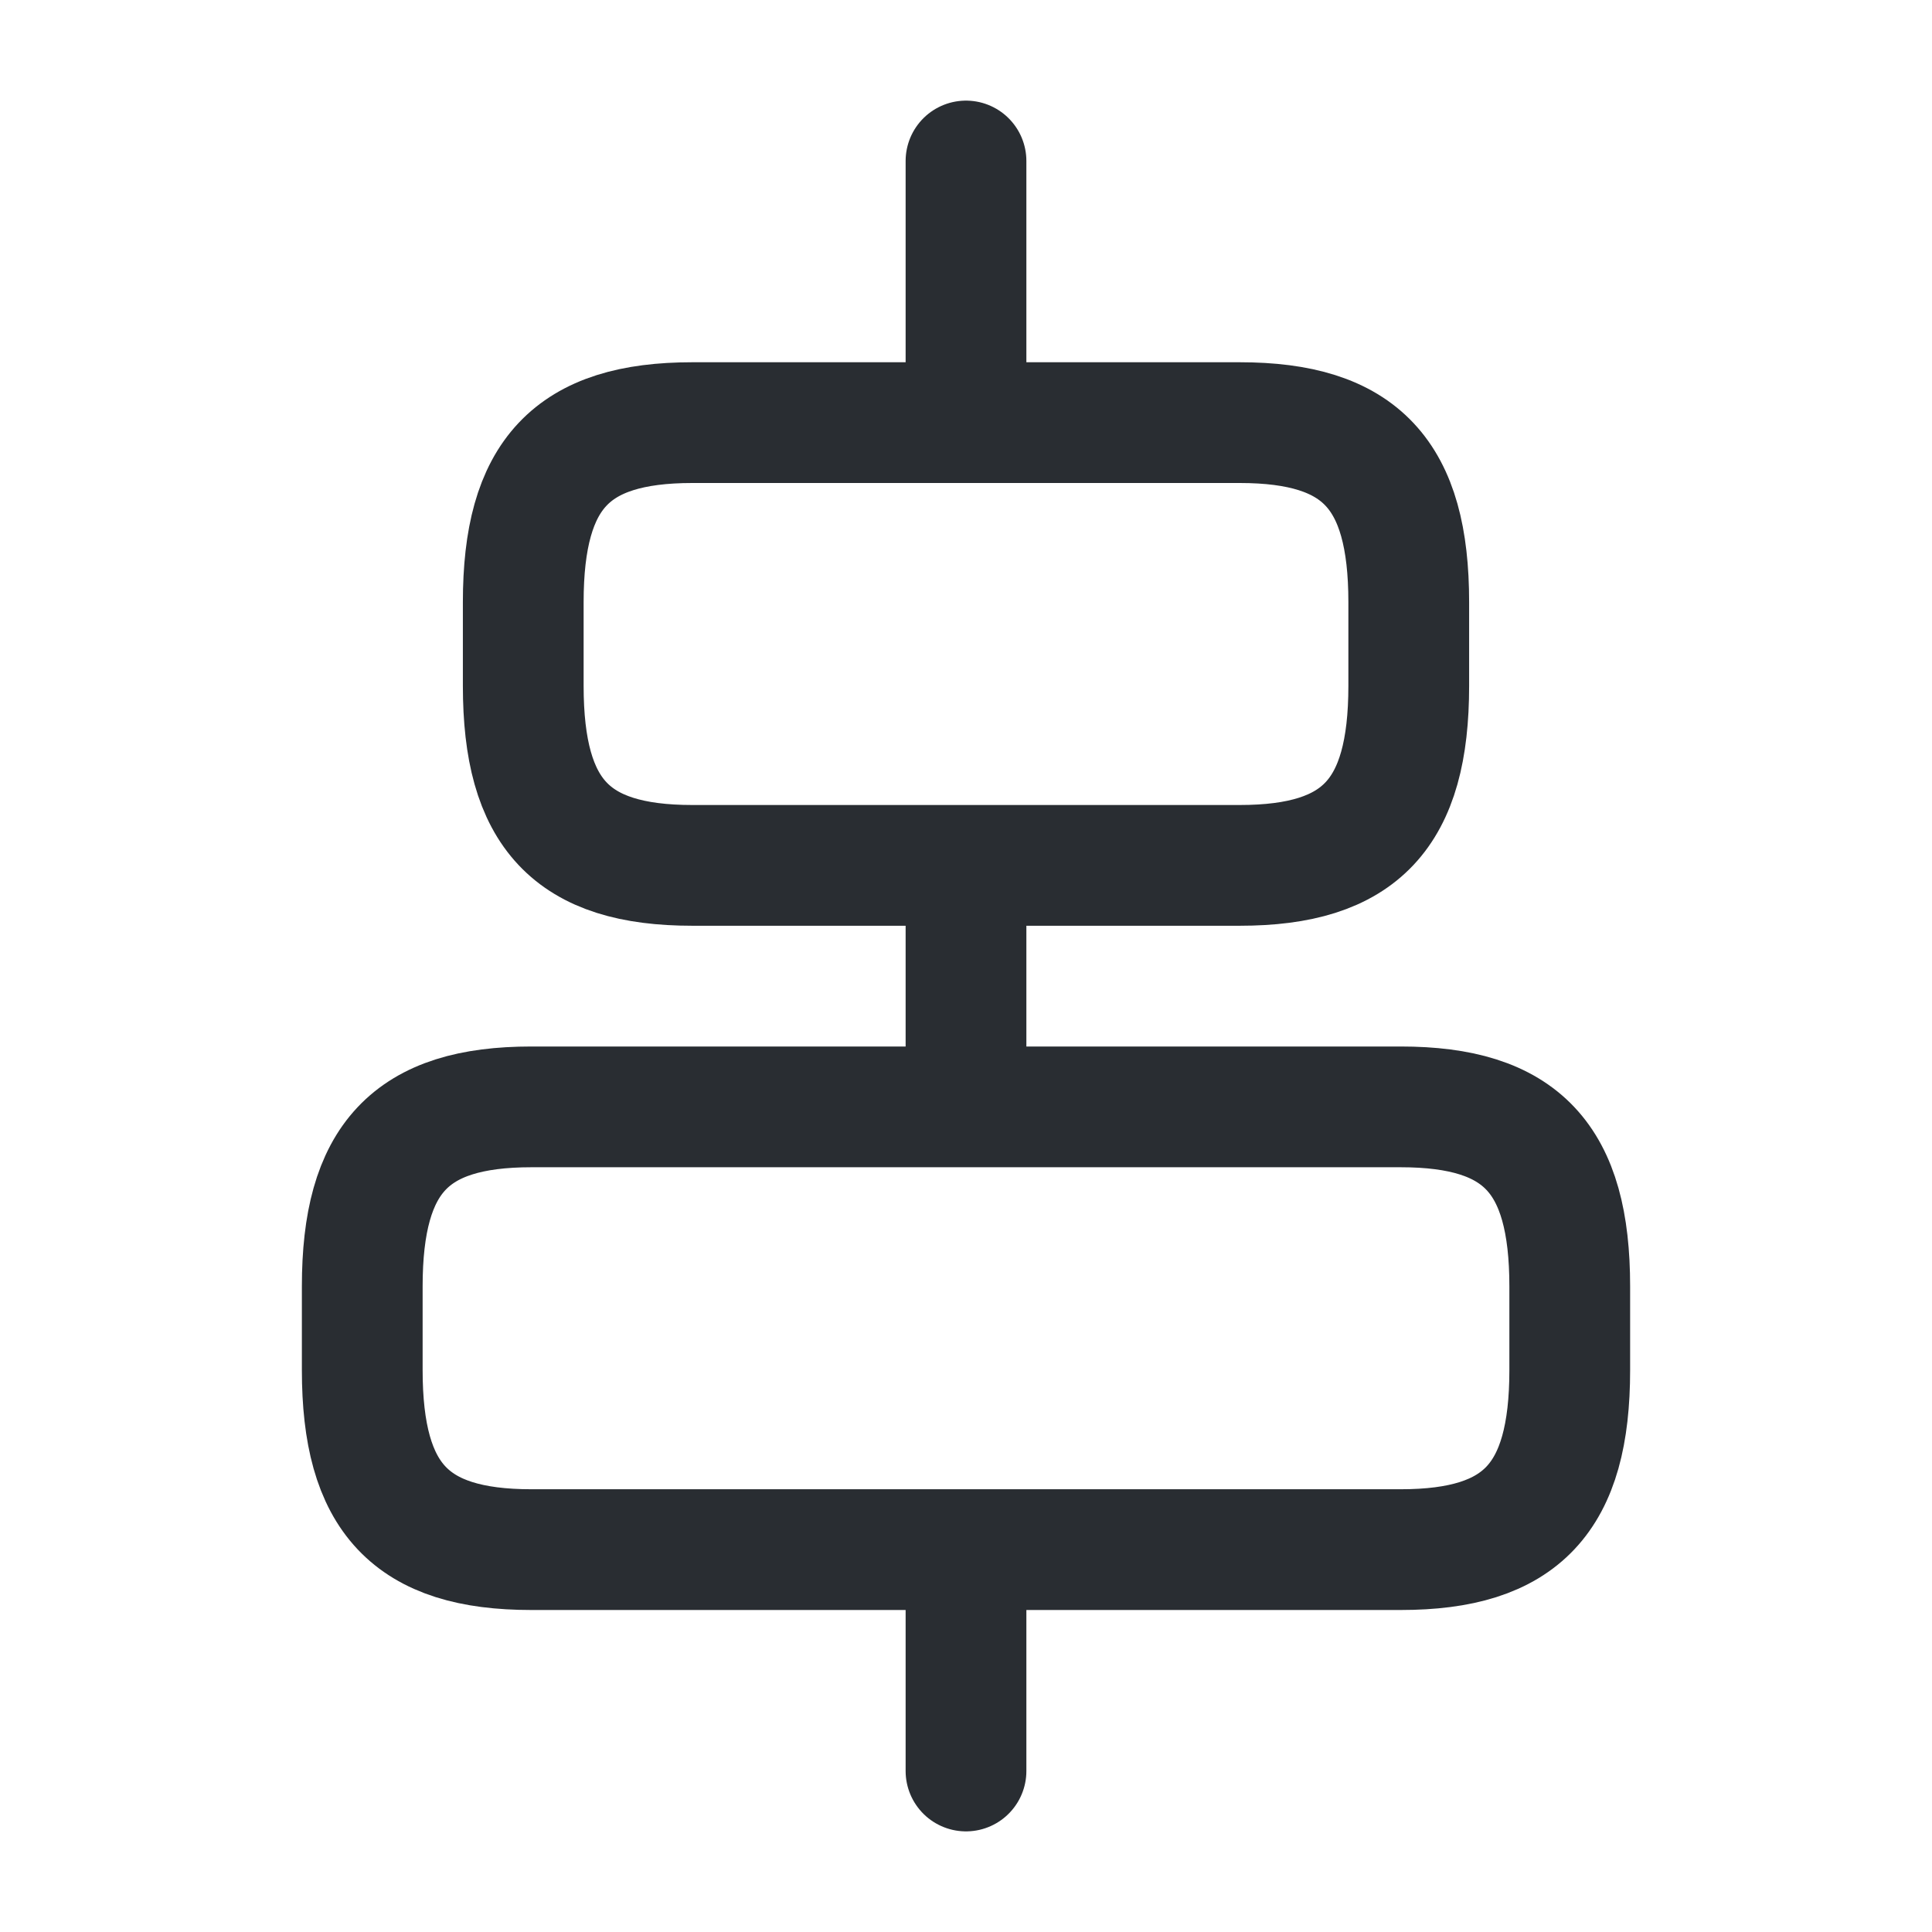
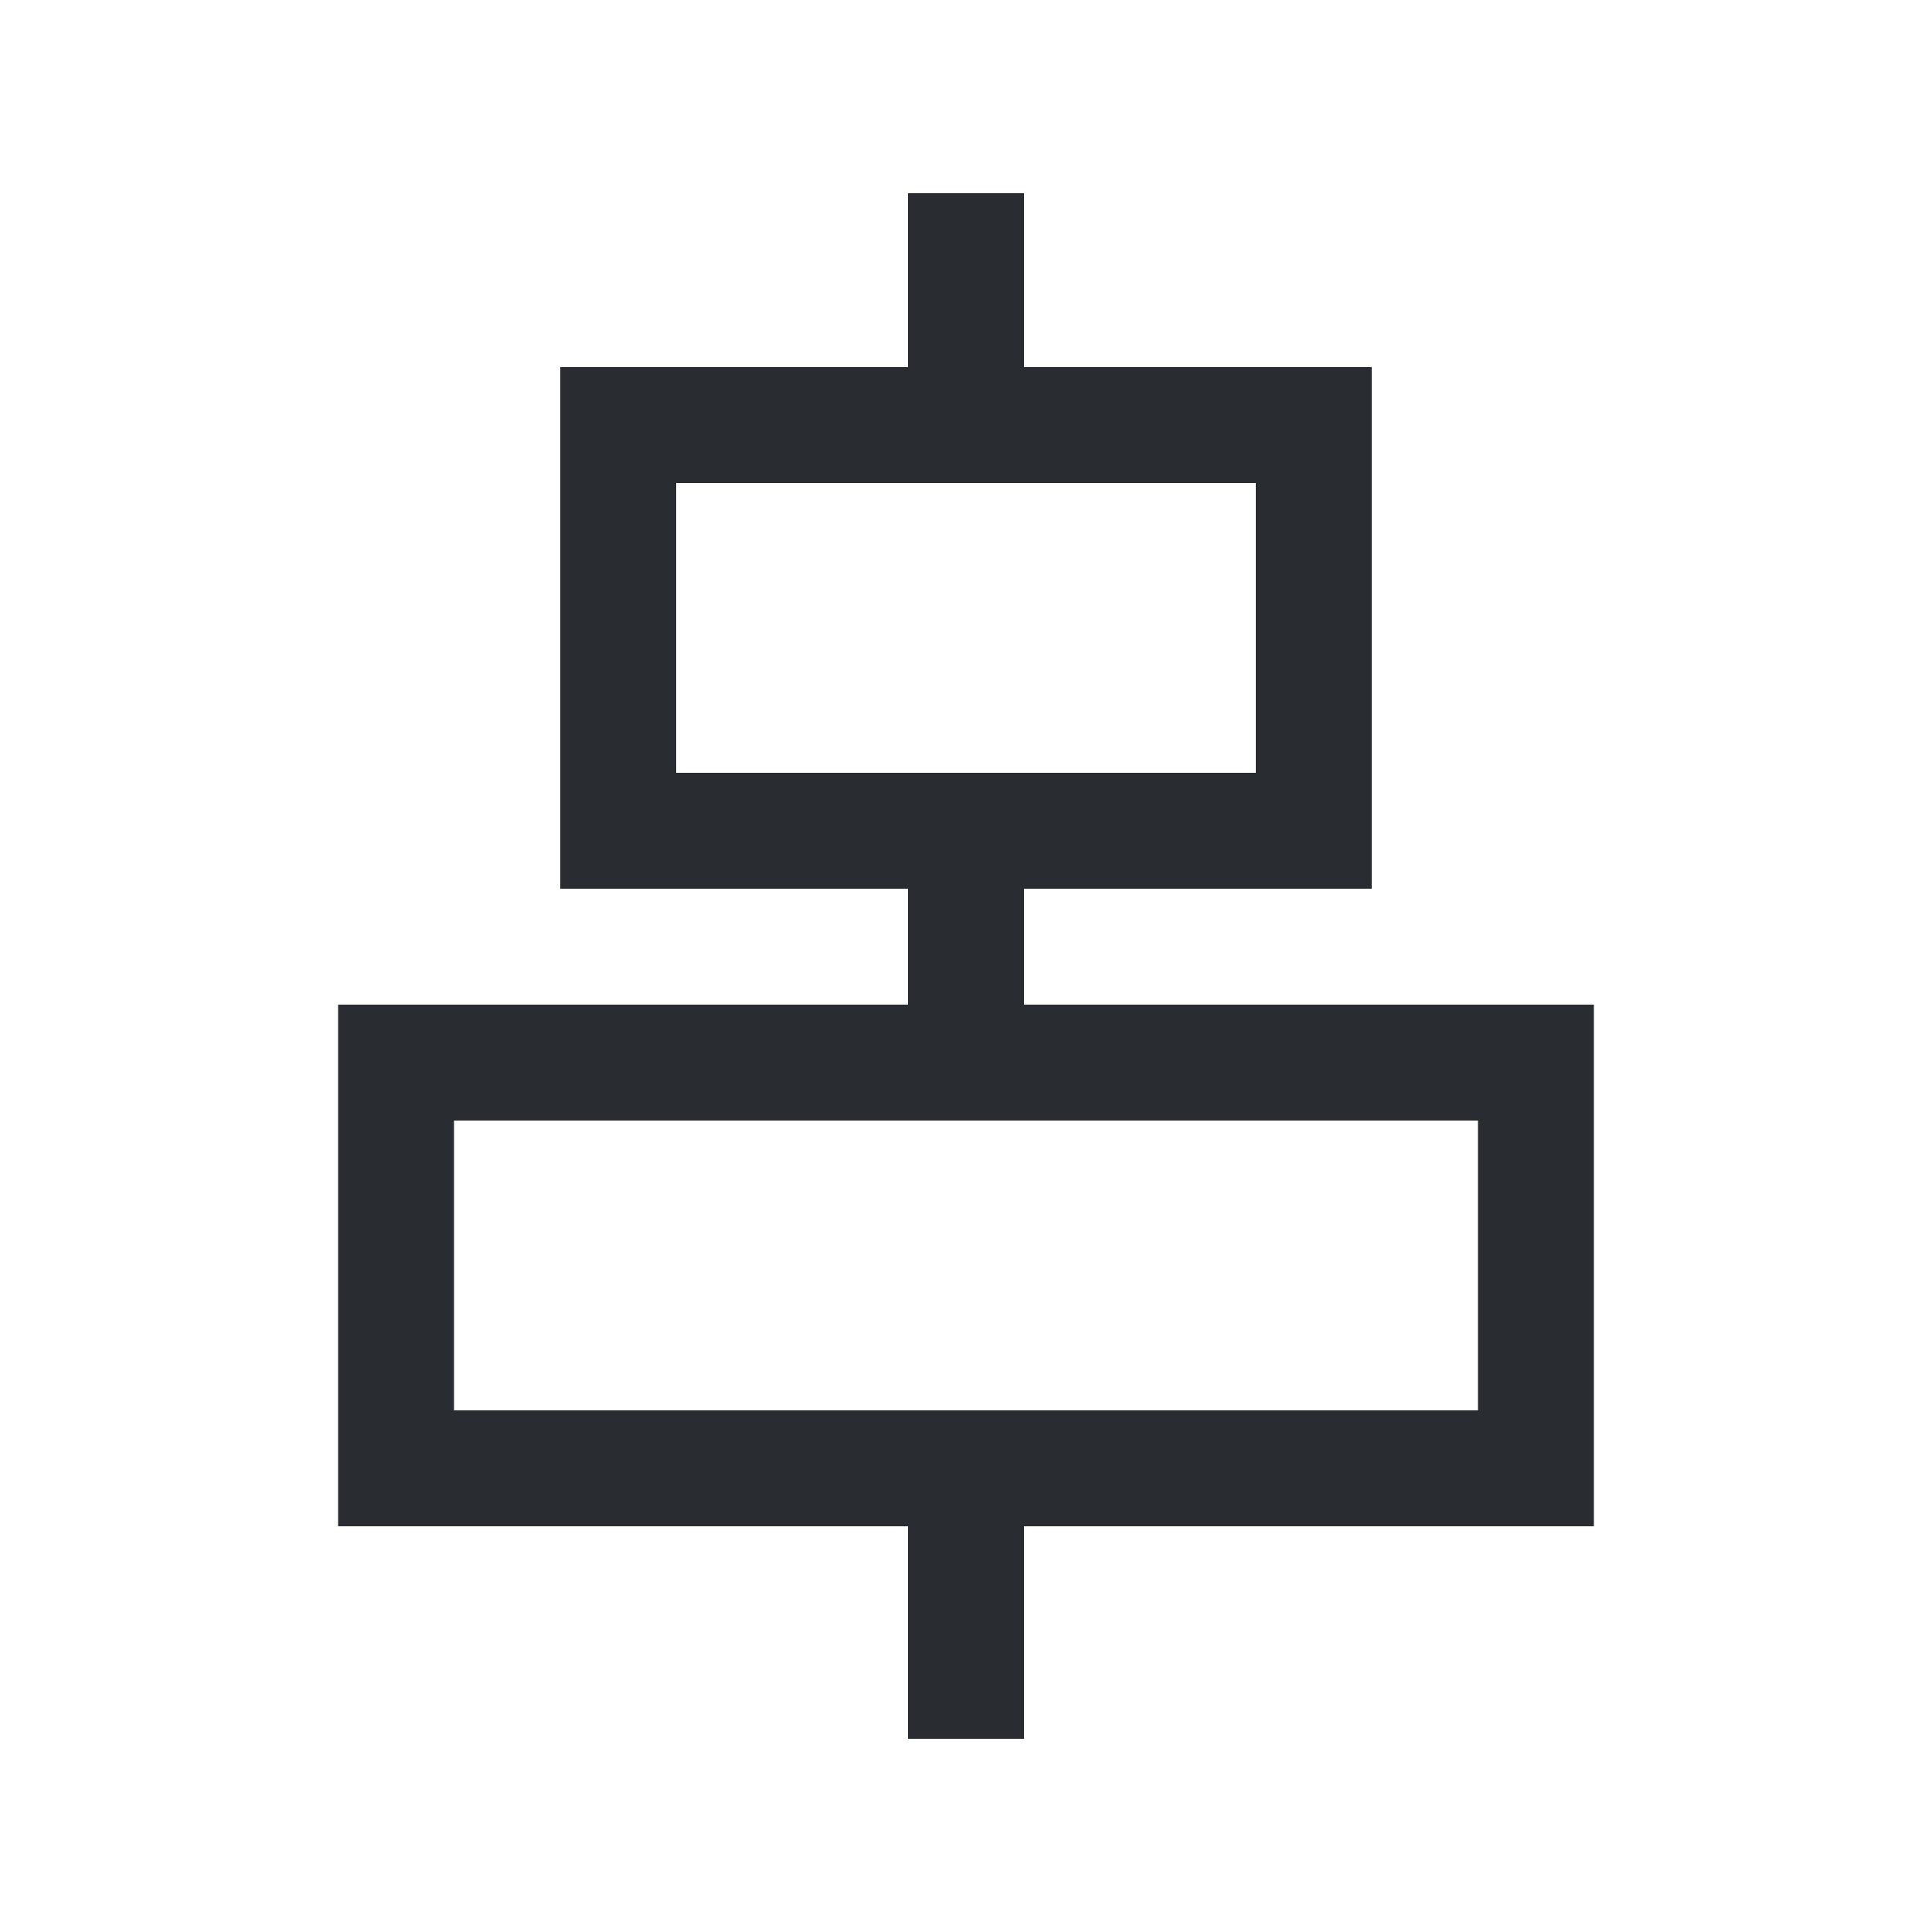
- <svg xmlns="http://www.w3.org/2000/svg" width="800px" height="800px" viewBox="0 0 24 24" fill="none">
-   <path d="M17.4 19.25H6.6C5.1 19.25 4.5 18.61 4.5 17.02V15.98C4.5 14.39 5.1 13.75 6.6 13.75H17.4C18.9 13.75 19.5 14.39 19.5 15.98V17.02C19.5 18.61 18.9 19.25 17.4 19.25Z" stroke="#292D32" stroke-width="1.5" stroke-linecap="round" stroke-linejoin="round" />
-   <path d="M15.4 10.75H8.6C7.1 10.75 6.5 10.11 6.5 8.52V7.48C6.5 5.89 7.1 5.25 8.6 5.25H15.4C16.9 5.25 17.5 5.89 17.5 7.48V8.52C17.5 10.11 16.9 10.75 15.4 10.75Z" stroke="#292D32" stroke-width="1.5" stroke-linecap="round" stroke-linejoin="round" />
-   <path d="M12 22V19.6" stroke="#292D32" stroke-width="1.5" stroke-linecap="round" stroke-linejoin="round" />
-   <path d="M12 13V11" stroke="#292D32" stroke-width="1.5" stroke-linecap="round" stroke-linejoin="round" />
-   <path d="M12 2V4.69" stroke="#292D32" stroke-width="1.5" stroke-linecap="round" stroke-linejoin="round" />
+ <svg xmlns="http://www.w3.org/2000/svg" width="100" height="100" viewBox="0 0 100 100" fill="none">
+   <path d="M71 46L29 46L29 19L71 19L71 46ZM35 25L35 40L65 40L65 25L35 25Z" fill="#292D32" />
+   <path d="M82.5 79L17.5 79L17.5 52L82.5 52L82.5 79ZM23.5 58L23.5 73L76.5 73L76.5 58L23.5 58Z" fill="#292D32" />
+   <path d="M53 24L47 24L47 10L53 10L53 24Z" fill="#292D32" />
+   <path d="M53 57L47 57L47 43L53 43L53 57Z" fill="#292D32" />
+   <path d="M53 90L47 90L47 76L53 76L53 90Z" fill="#292D32" />
</svg>
